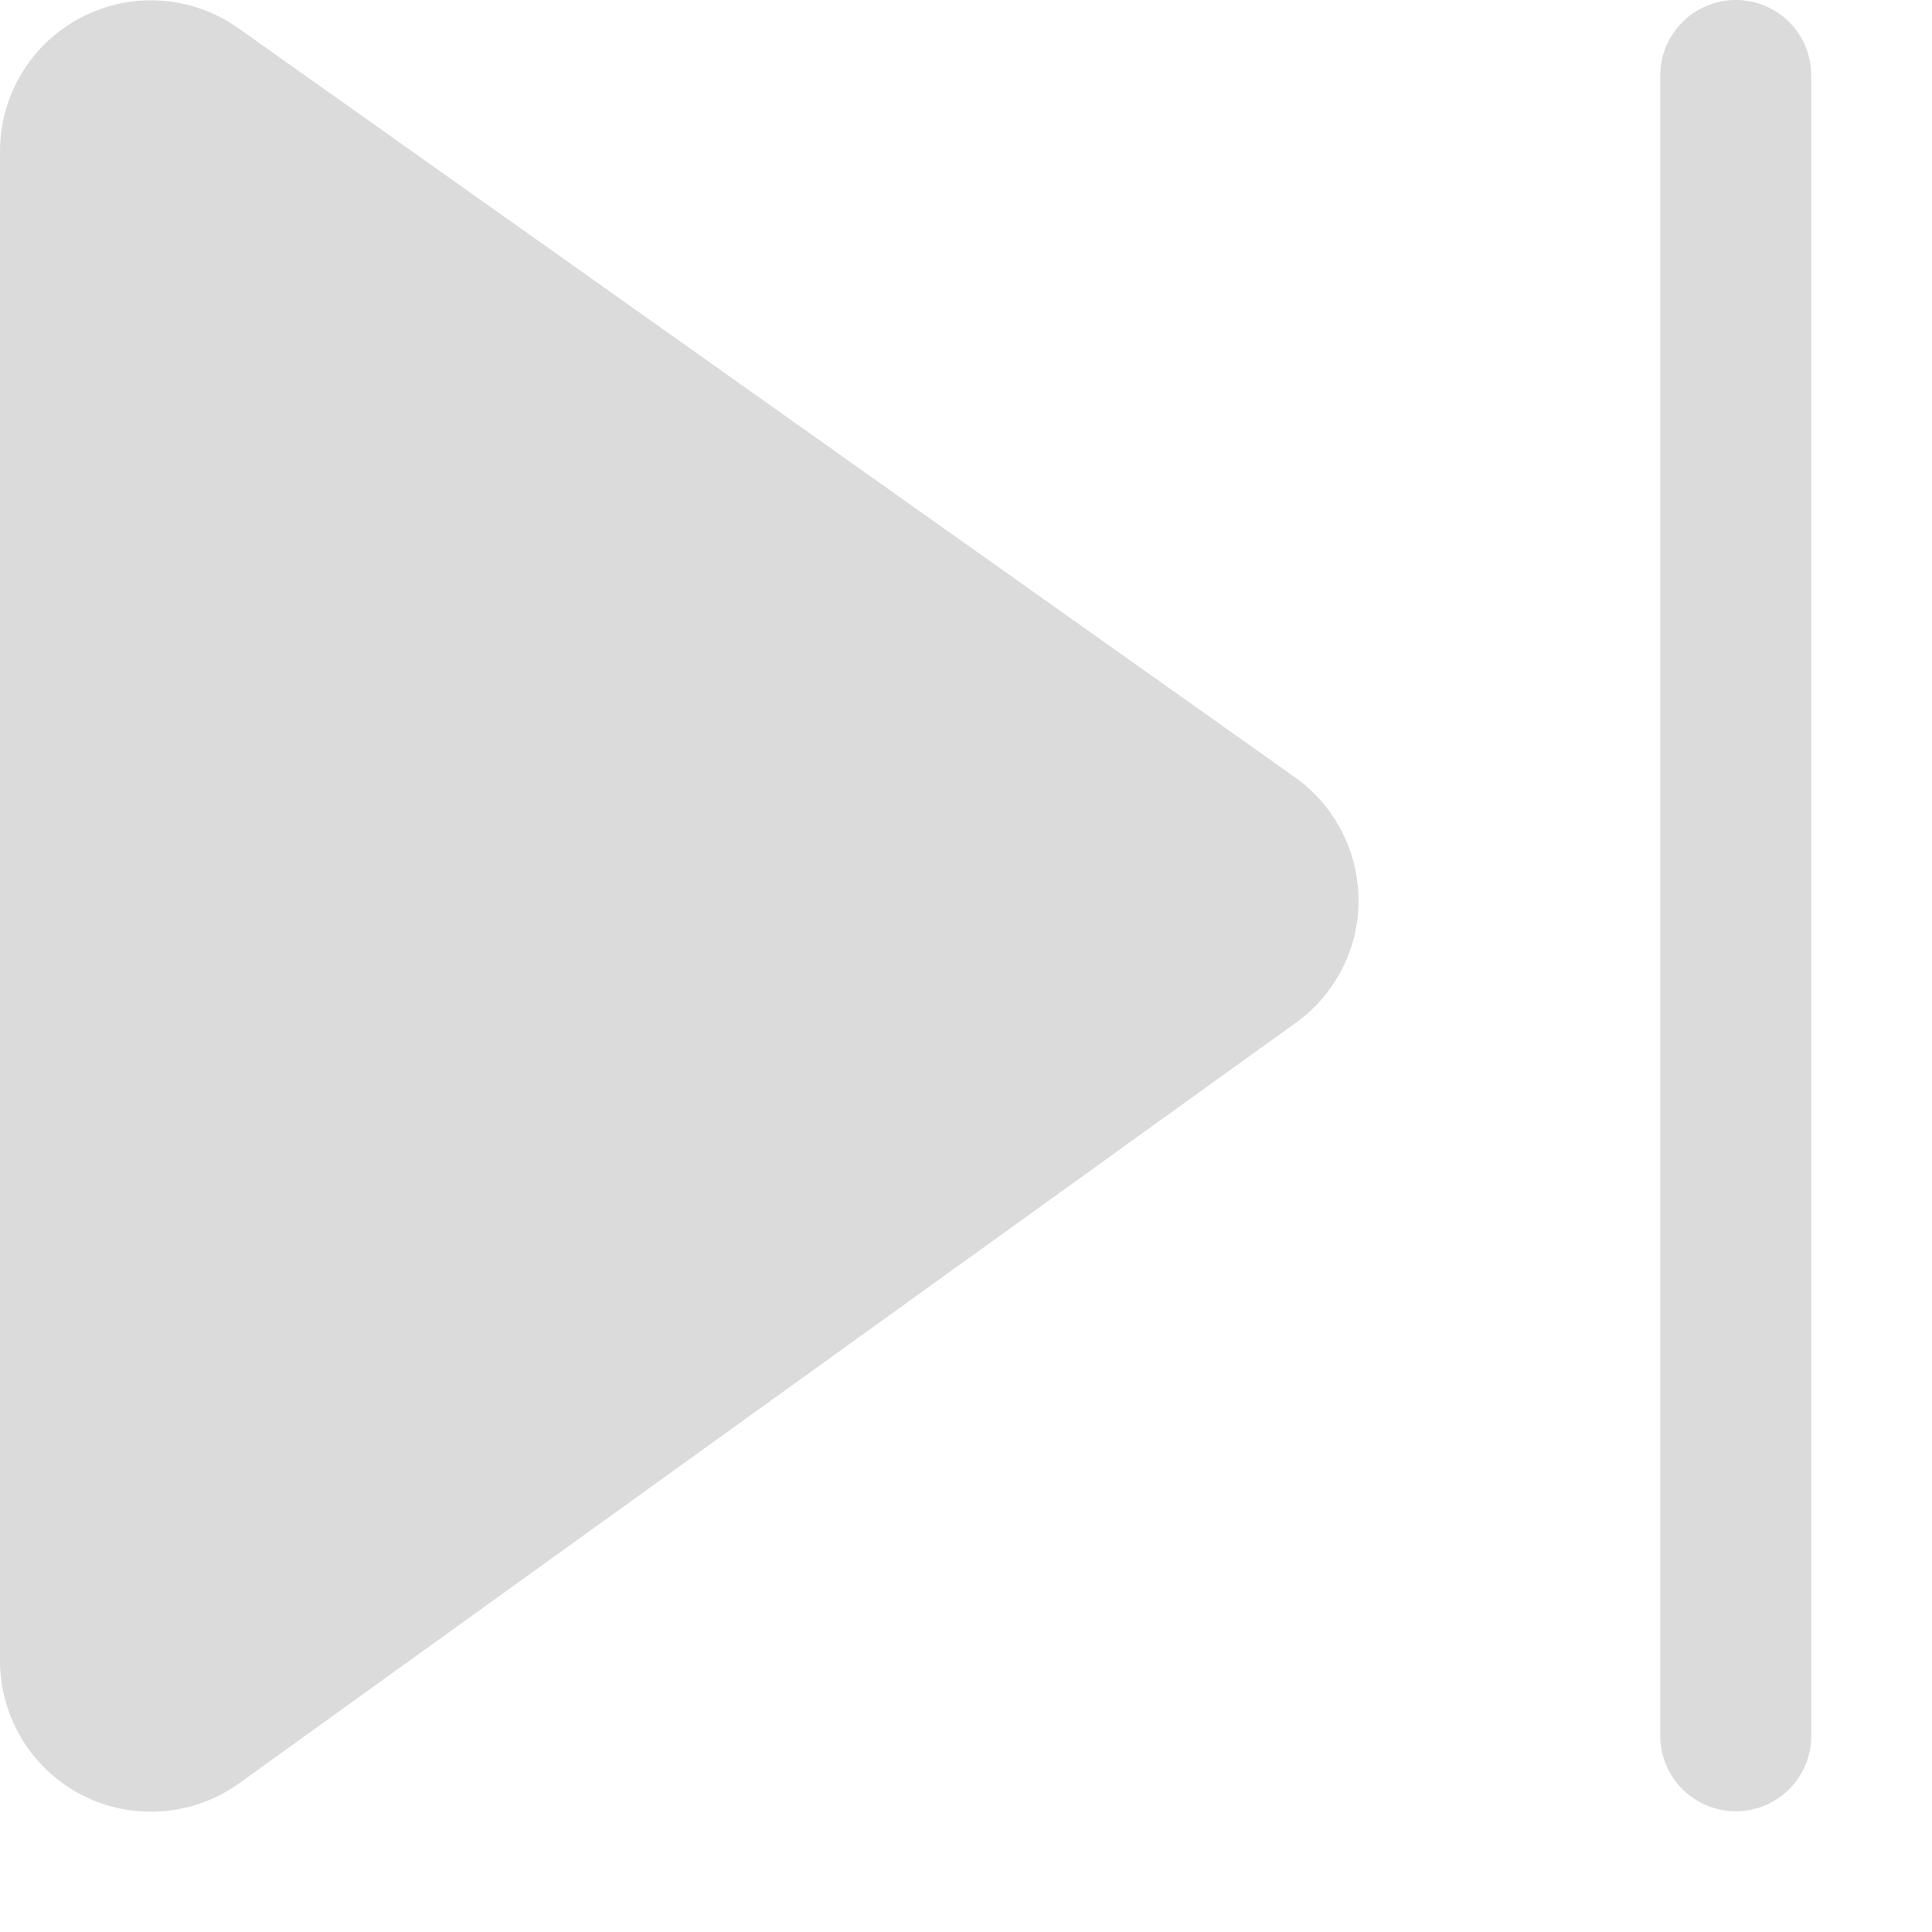
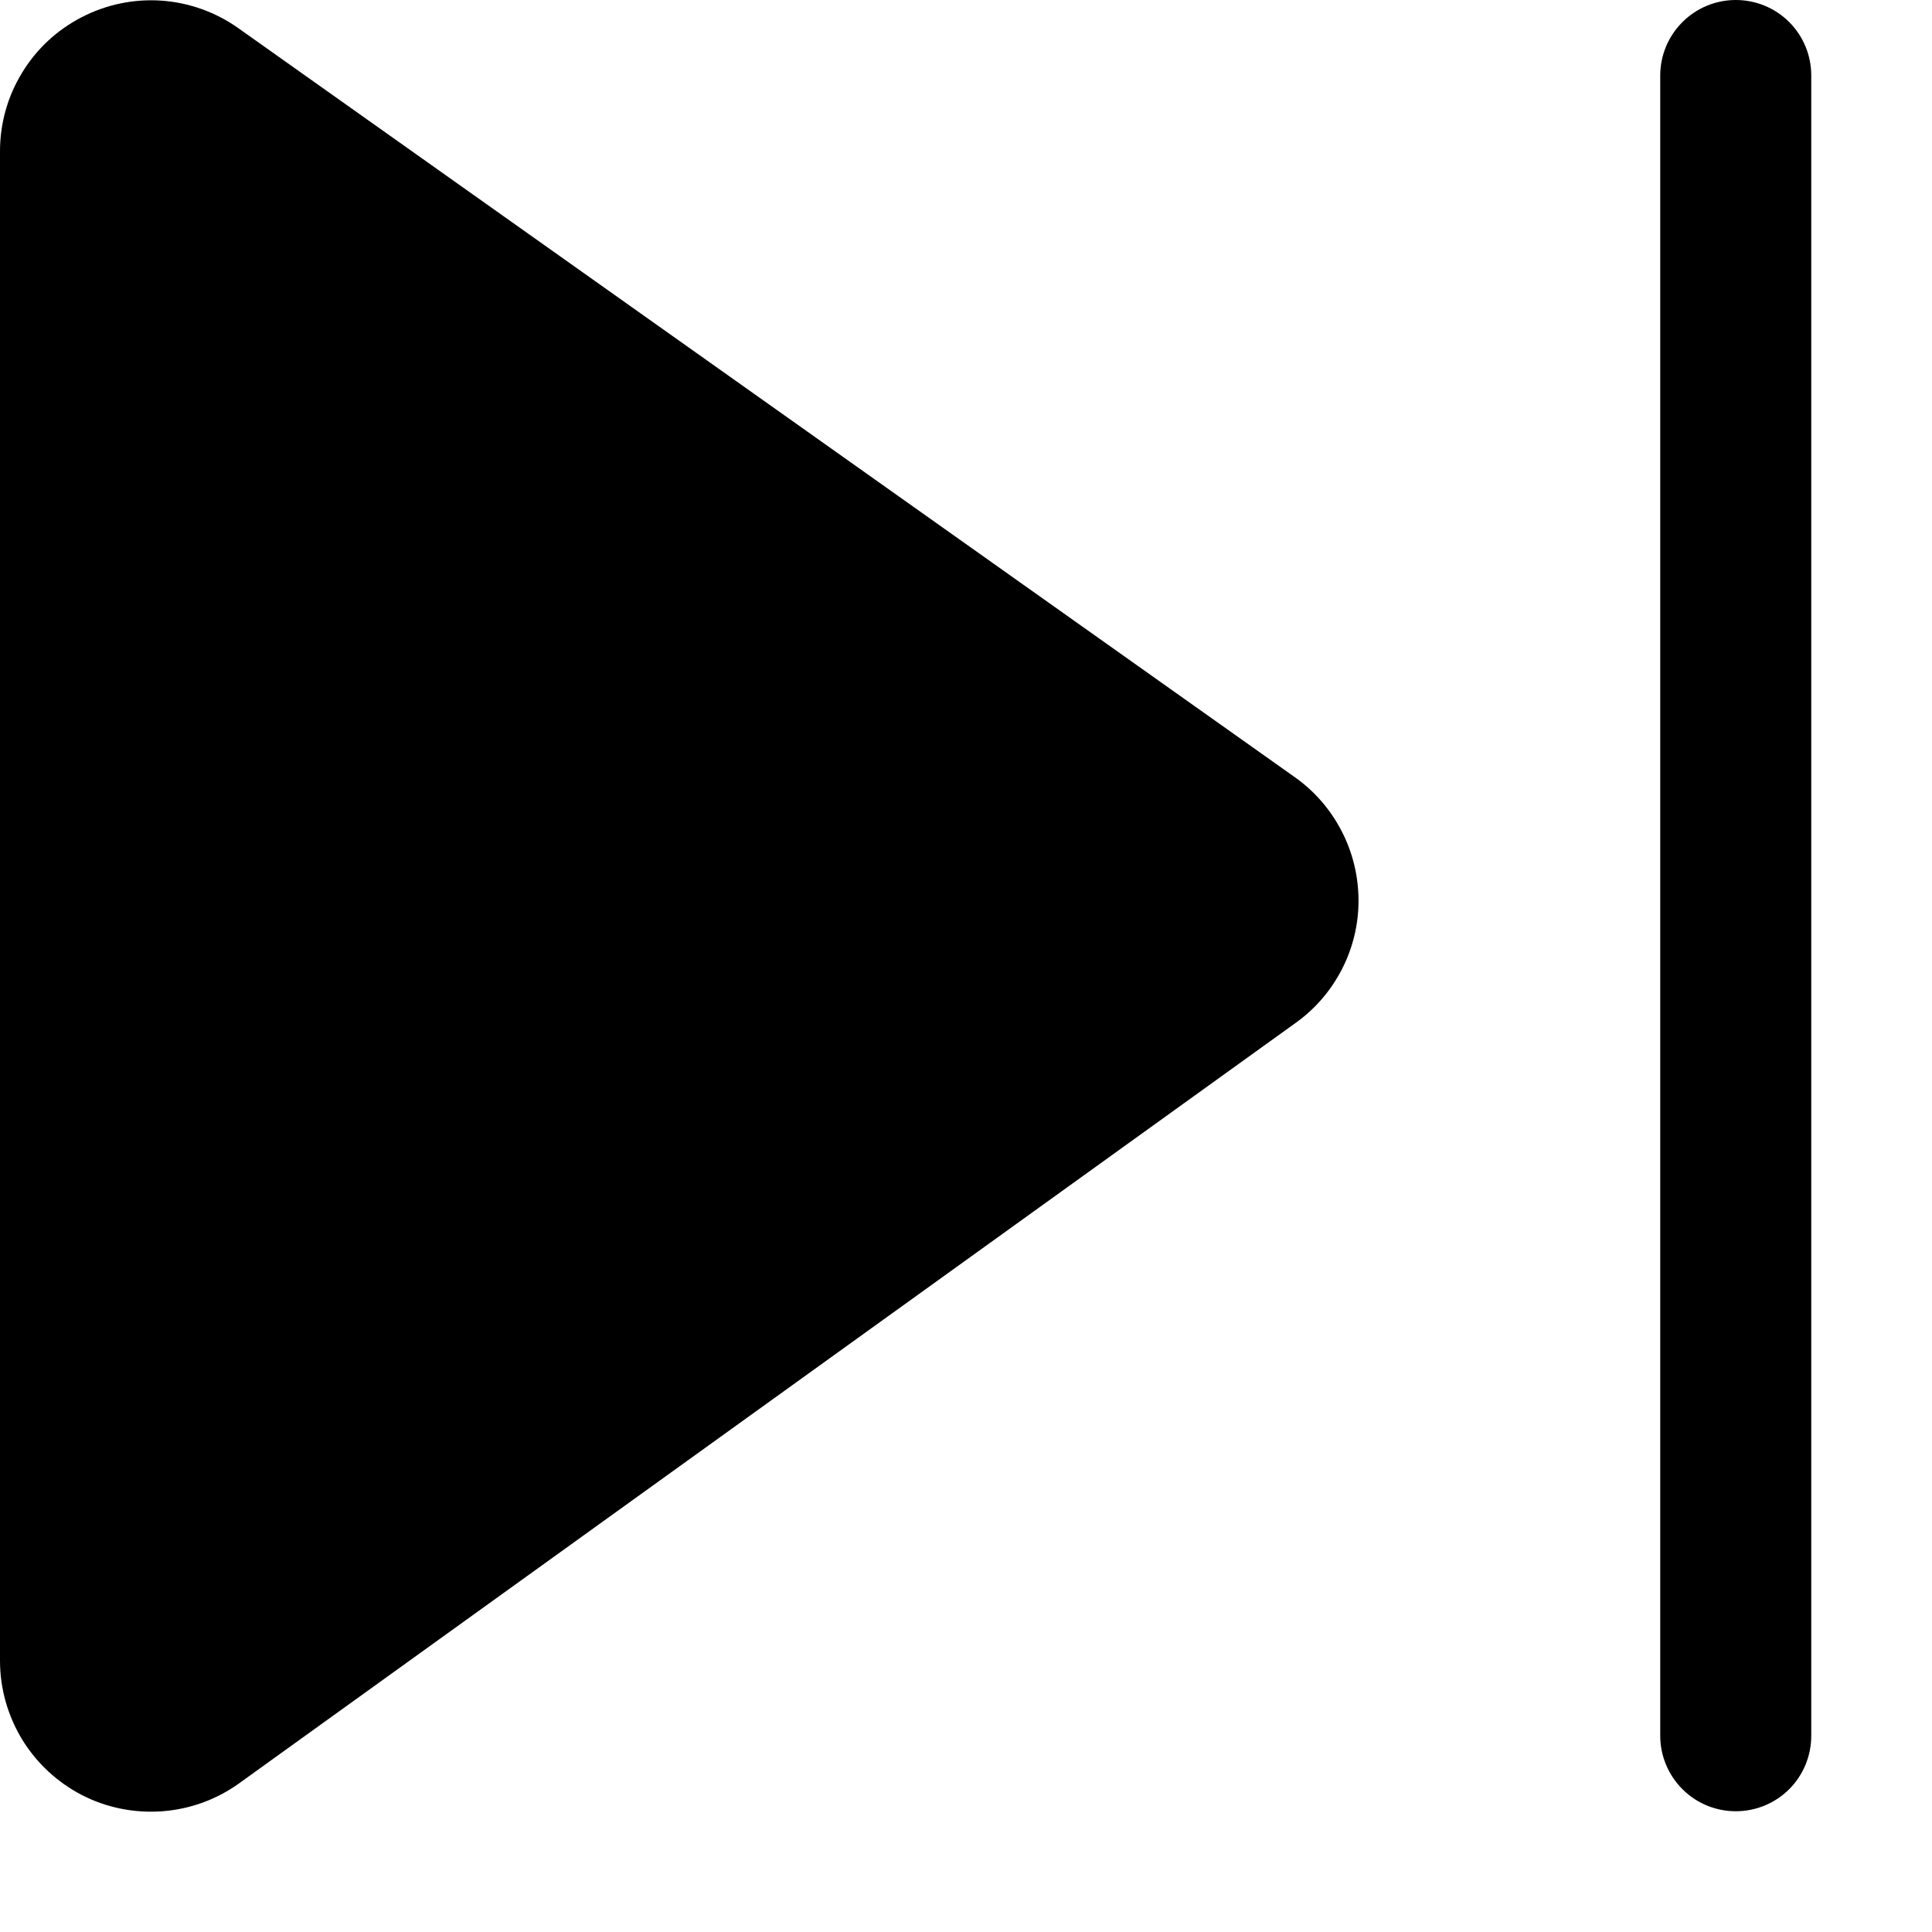
- <svg xmlns="http://www.w3.org/2000/svg" viewBox="0 0 12 12" fill="none">
-   <path d="M0 0.939C6.32089e-06 0.767 0.047 0.599 0.137 0.452C0.226 0.305 0.354 0.186 0.507 0.107C0.66 0.028 0.831 -0.008 1.003 0.004C1.174 0.016 1.339 0.075 1.479 0.174L8.042 4.827C8.164 4.913 8.263 5.027 8.332 5.16C8.401 5.292 8.437 5.439 8.438 5.589C8.439 5.738 8.404 5.885 8.336 6.018C8.268 6.151 8.17 6.266 8.048 6.353L1.486 11.076C1.346 11.177 1.181 11.237 1.009 11.25C0.837 11.263 0.664 11.229 0.51 11.15C0.357 11.071 0.228 10.952 0.138 10.805C0.048 10.657 5.7467e-06 10.488 0 10.315V0.939ZM11.25 0.469C11.25 0.344 11.201 0.225 11.113 0.137C11.025 0.049 10.906 0 10.781 0C10.657 0 10.538 0.049 10.45 0.137C10.362 0.225 10.312 0.344 10.312 0.469V10.781C10.312 10.906 10.362 11.025 10.45 11.113C10.538 11.201 10.657 11.25 10.781 11.25C10.906 11.25 11.025 11.201 11.113 11.113C11.201 11.025 11.25 10.906 11.25 10.781V0.469Z" fill="#DBDBDB" />
+ <svg xmlns="http://www.w3.org/2000/svg" viewBox="0 0 12 12" fill="currentColor">
+   <path d="M0 0.939C6.32089e-06 0.767 0.047 0.599 0.137 0.452C0.226 0.305 0.354 0.186 0.507 0.107C0.66 0.028 0.831 -0.008 1.003 0.004C1.174 0.016 1.339 0.075 1.479 0.174L8.042 4.827C8.164 4.913 8.263 5.027 8.332 5.16C8.401 5.292 8.437 5.439 8.438 5.589C8.439 5.738 8.404 5.885 8.336 6.018C8.268 6.151 8.17 6.266 8.048 6.353L1.486 11.076C1.346 11.177 1.181 11.237 1.009 11.25C0.837 11.263 0.664 11.229 0.51 11.15C0.357 11.071 0.228 10.952 0.138 10.805C0.048 10.657 5.7467e-06 10.488 0 10.315V0.939ZM11.25 0.469C11.25 0.344 11.201 0.225 11.113 0.137C11.025 0.049 10.906 0 10.781 0C10.657 0 10.538 0.049 10.45 0.137C10.362 0.225 10.312 0.344 10.312 0.469V10.781C10.312 10.906 10.362 11.025 10.45 11.113C10.538 11.201 10.657 11.25 10.781 11.25C10.906 11.25 11.025 11.201 11.113 11.113C11.201 11.025 11.25 10.906 11.25 10.781V0.469Z" fill="currentColor" />
</svg>
